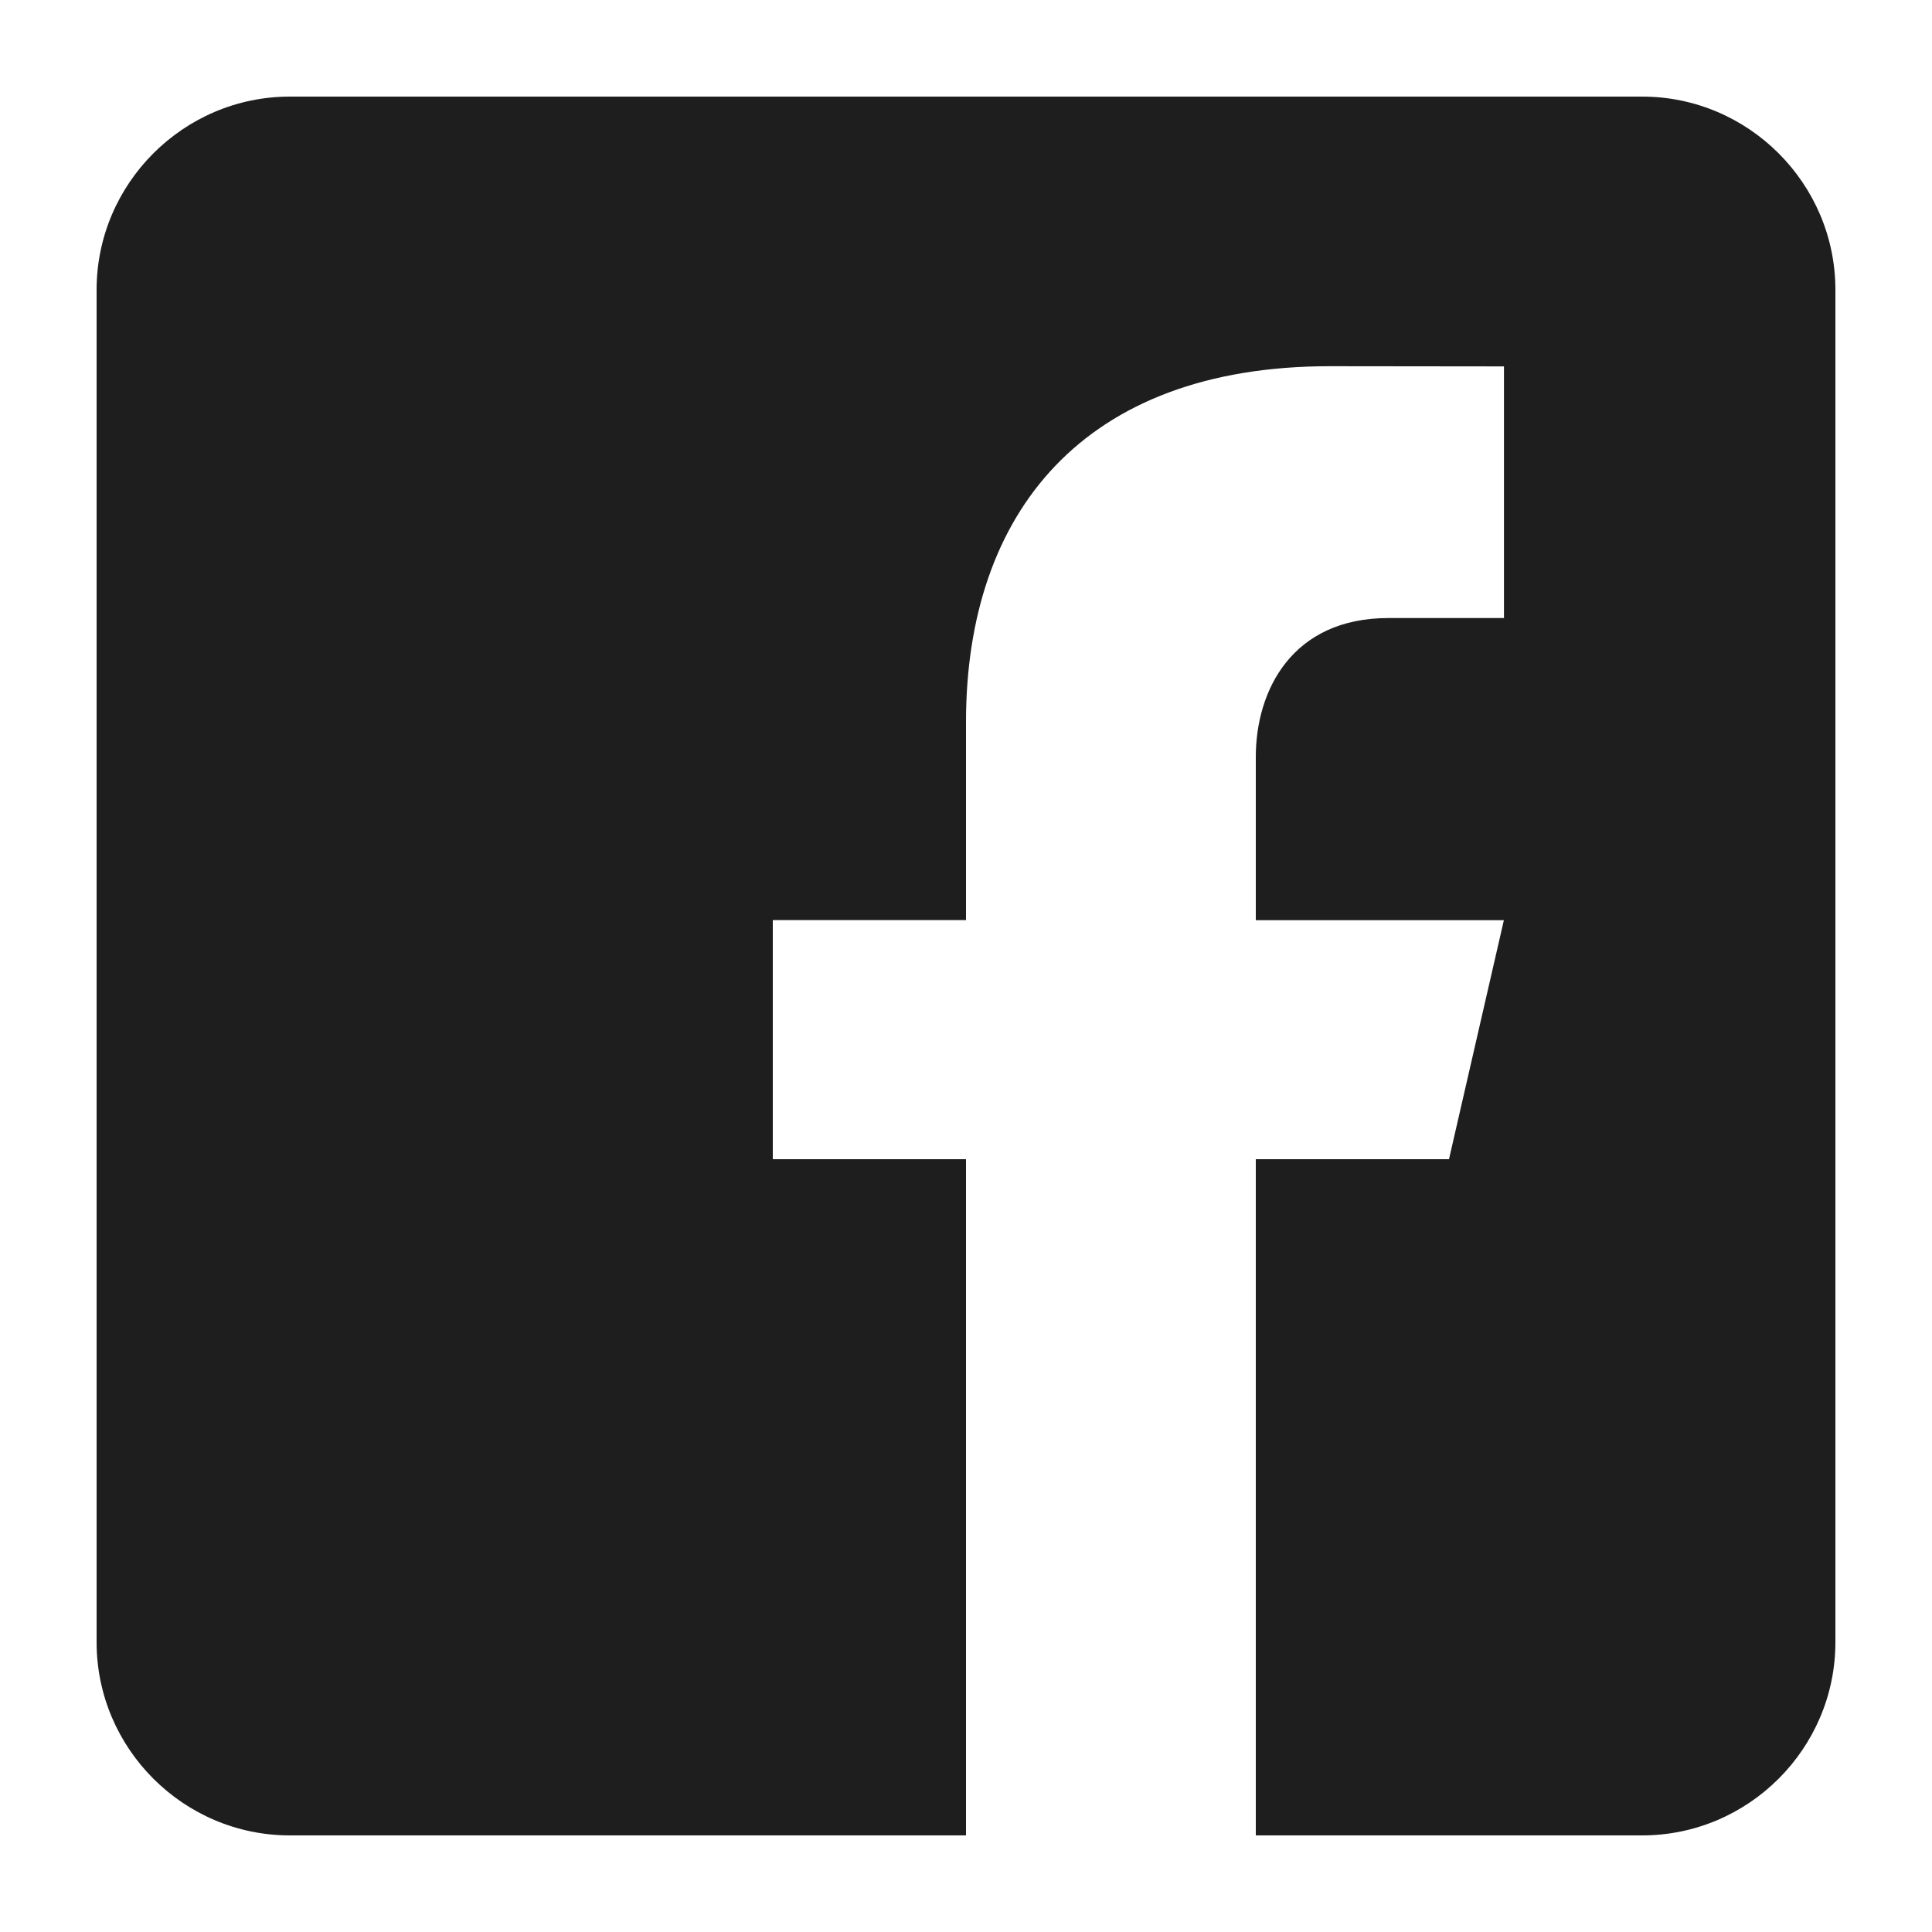
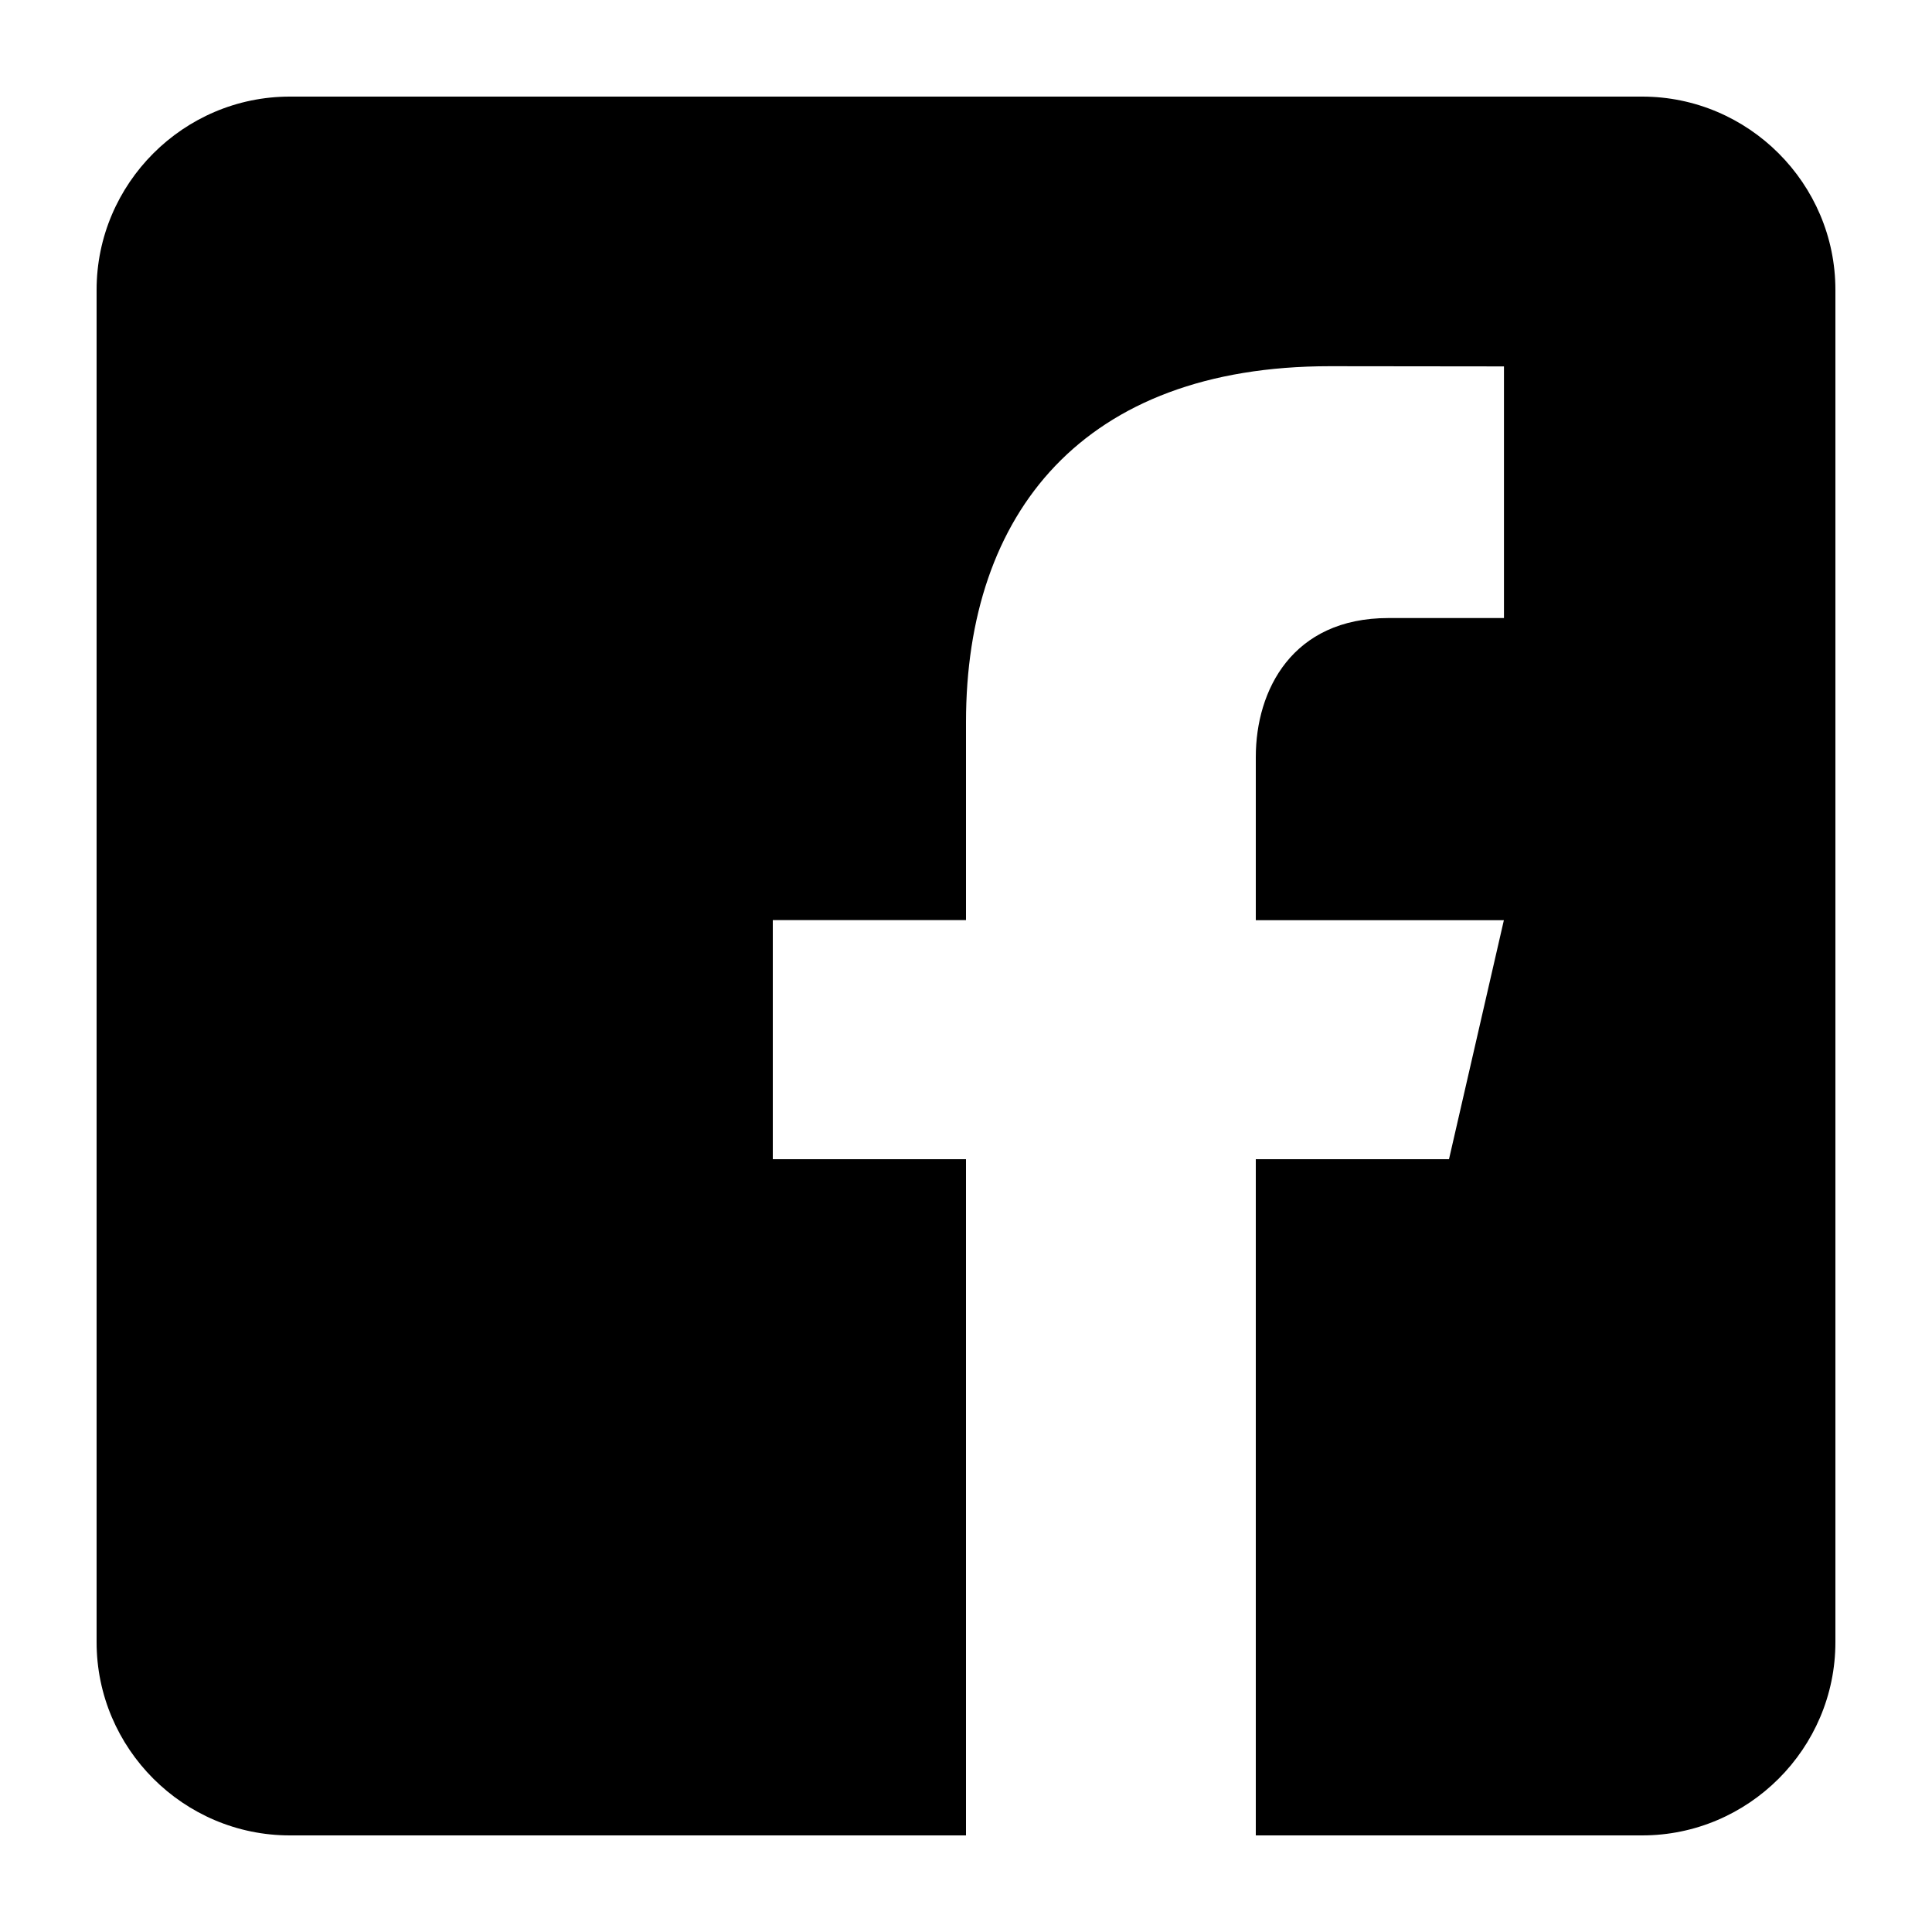
<svg xmlns="http://www.w3.org/2000/svg" version="1.1" id="Facebook" x="0px" y="0px" viewBox="0 0 20 20" enable-background="new 0 0 20 20" xml:space="preserve">
-   <path fill="#1E1E1E" d="M17,1H3C1.9,1,1,1.9,1,3v14c0,1.101,0.9,2,2,2h7v-7H8V9.525h2V7.475c0-2.164,1.212-3.684,3.766-3.684l1.803,0.002v2.605  h-1.197C13.378,6.398,13,7.144,13,7.836v1.69h2.568L15,12h-2v7h4c1.1,0,2-0.899,2-2V3C19,1.9,18.1,1,17,1z" />
+   <path d="M17,1H3C1.9,1,1,1.9,1,3v14c0,1.101,0.9,2,2,2h7v-7H8V9.525h2v-2.05c0-2.164,1.212-3.684,3.766-3.684  l1.803,0.002v2.605h-1.197C13.378,6.398,13,7.144,13,7.836v1.69h2.568L15,12h-2v7h4c1.1,0,2-0.899,2-2V3C19,1.9,18.1,1,17,1z" />
</svg>
